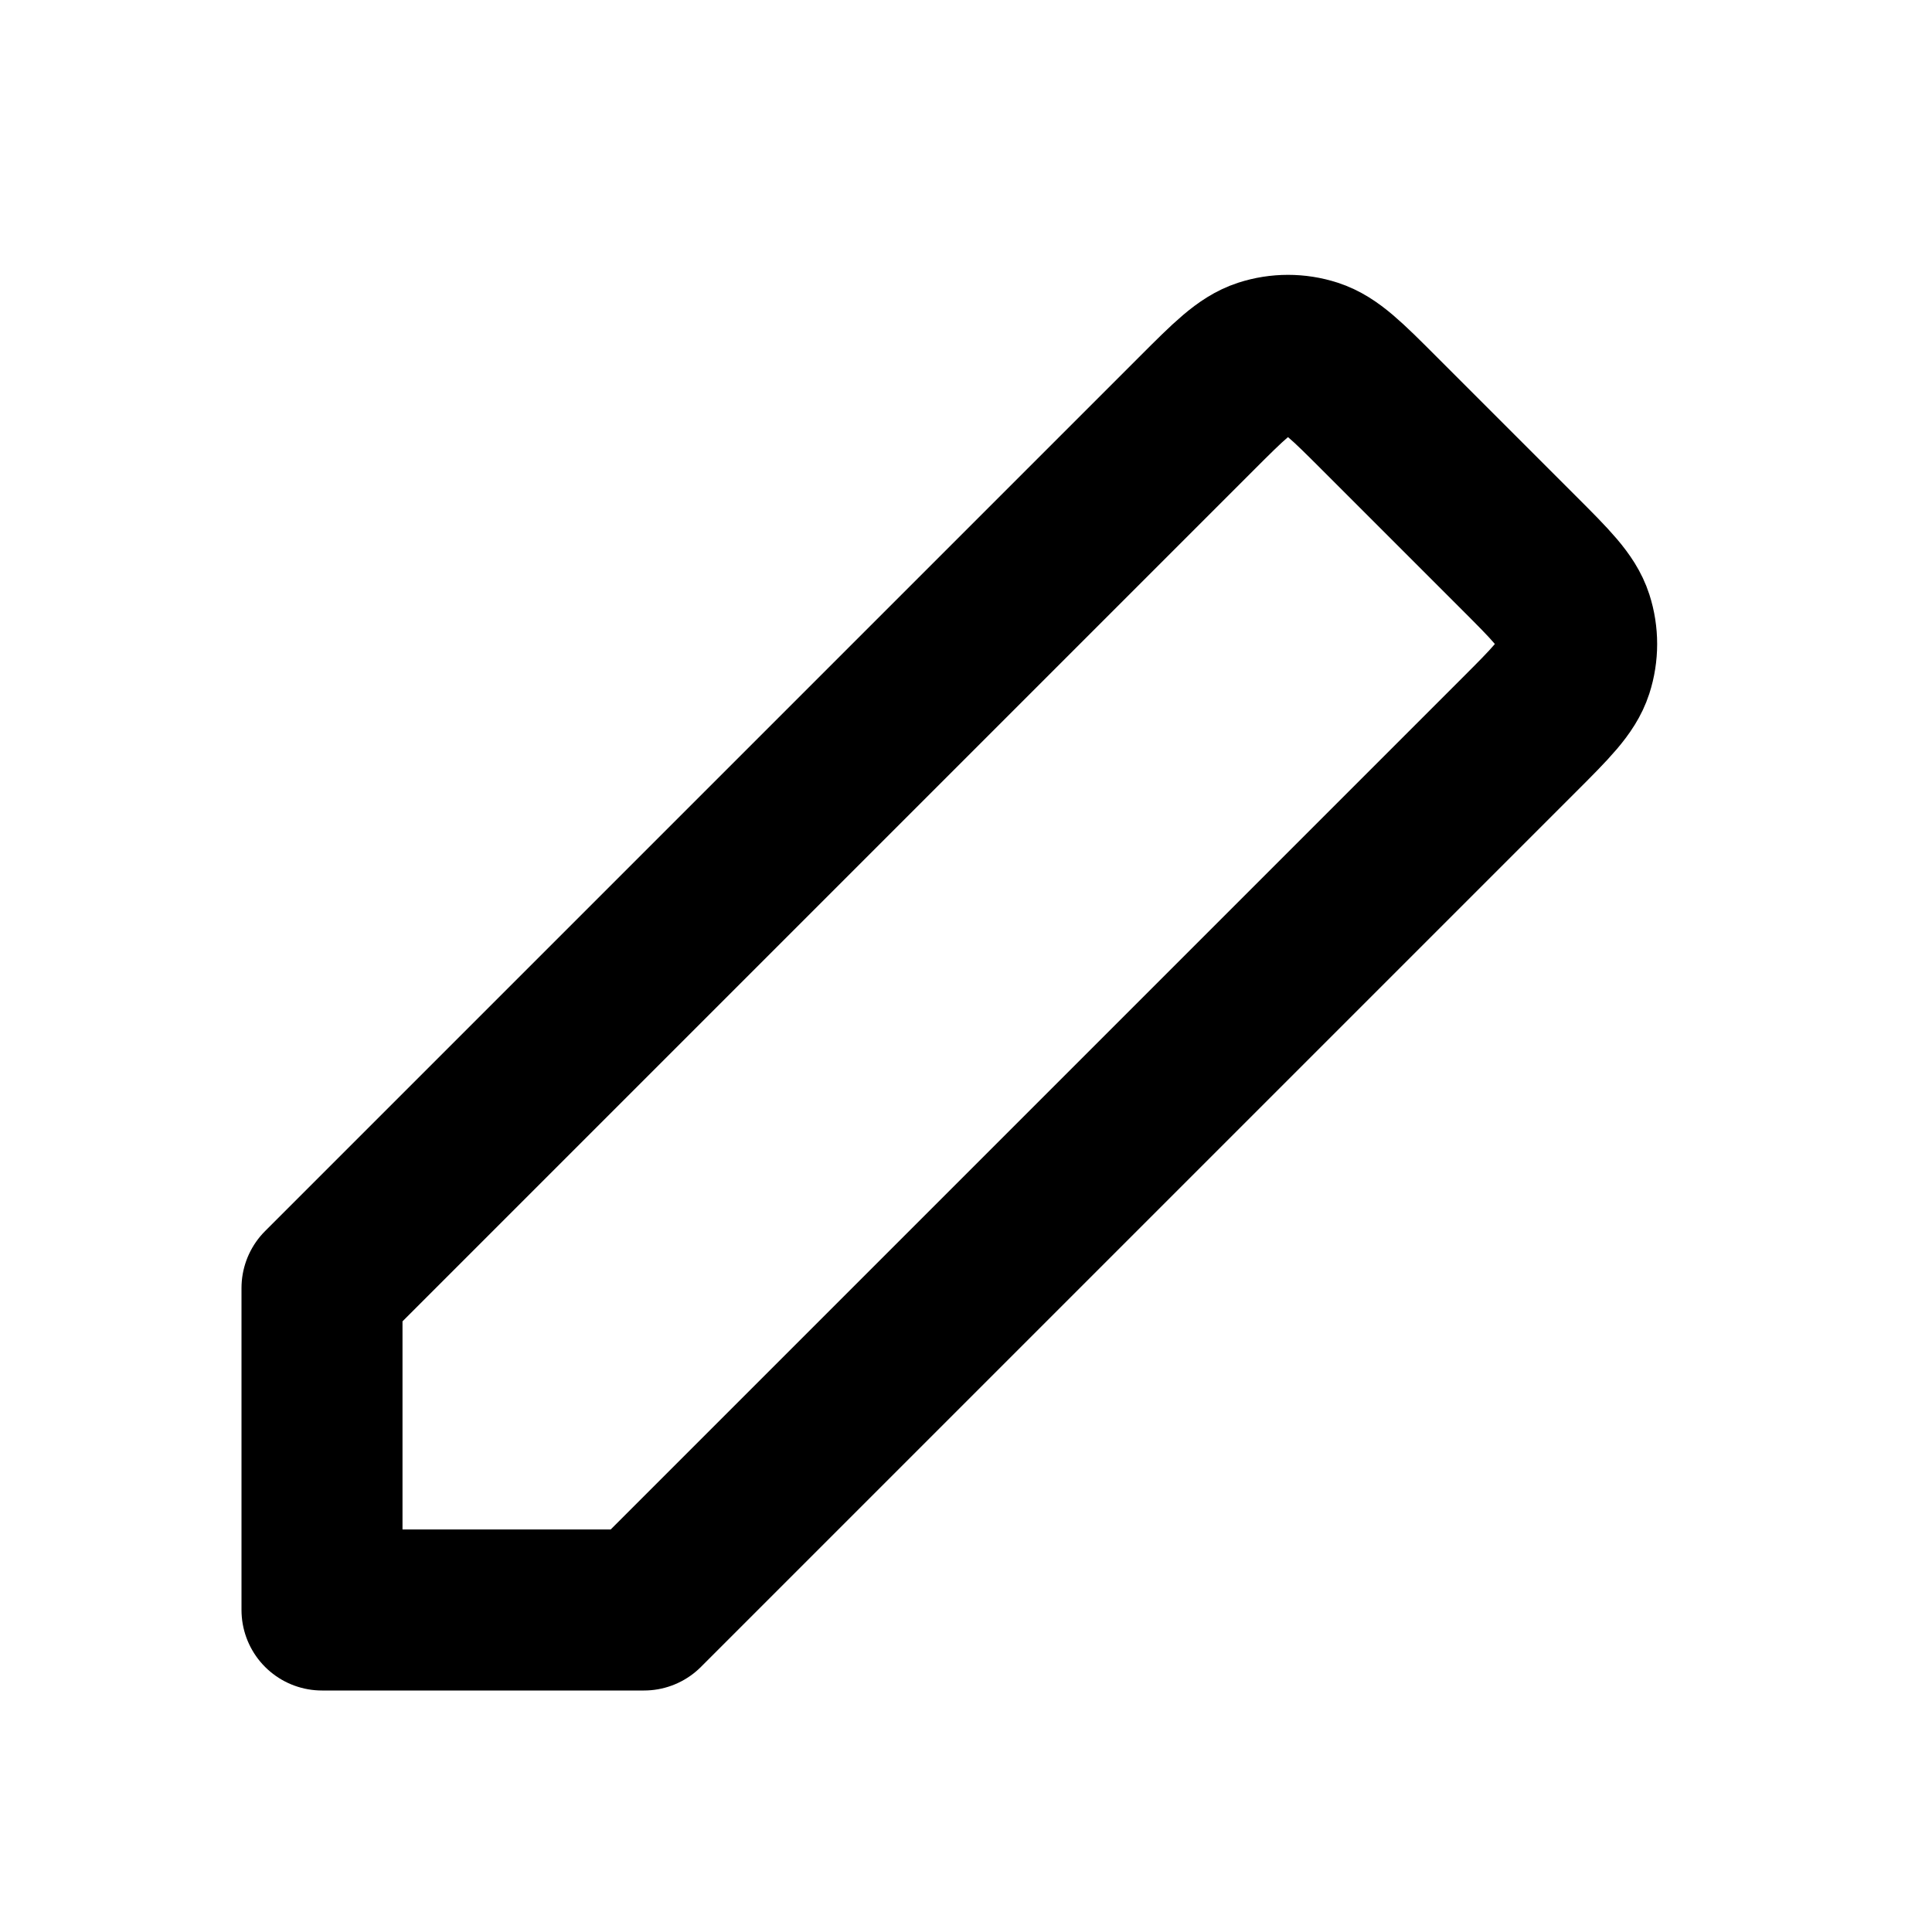
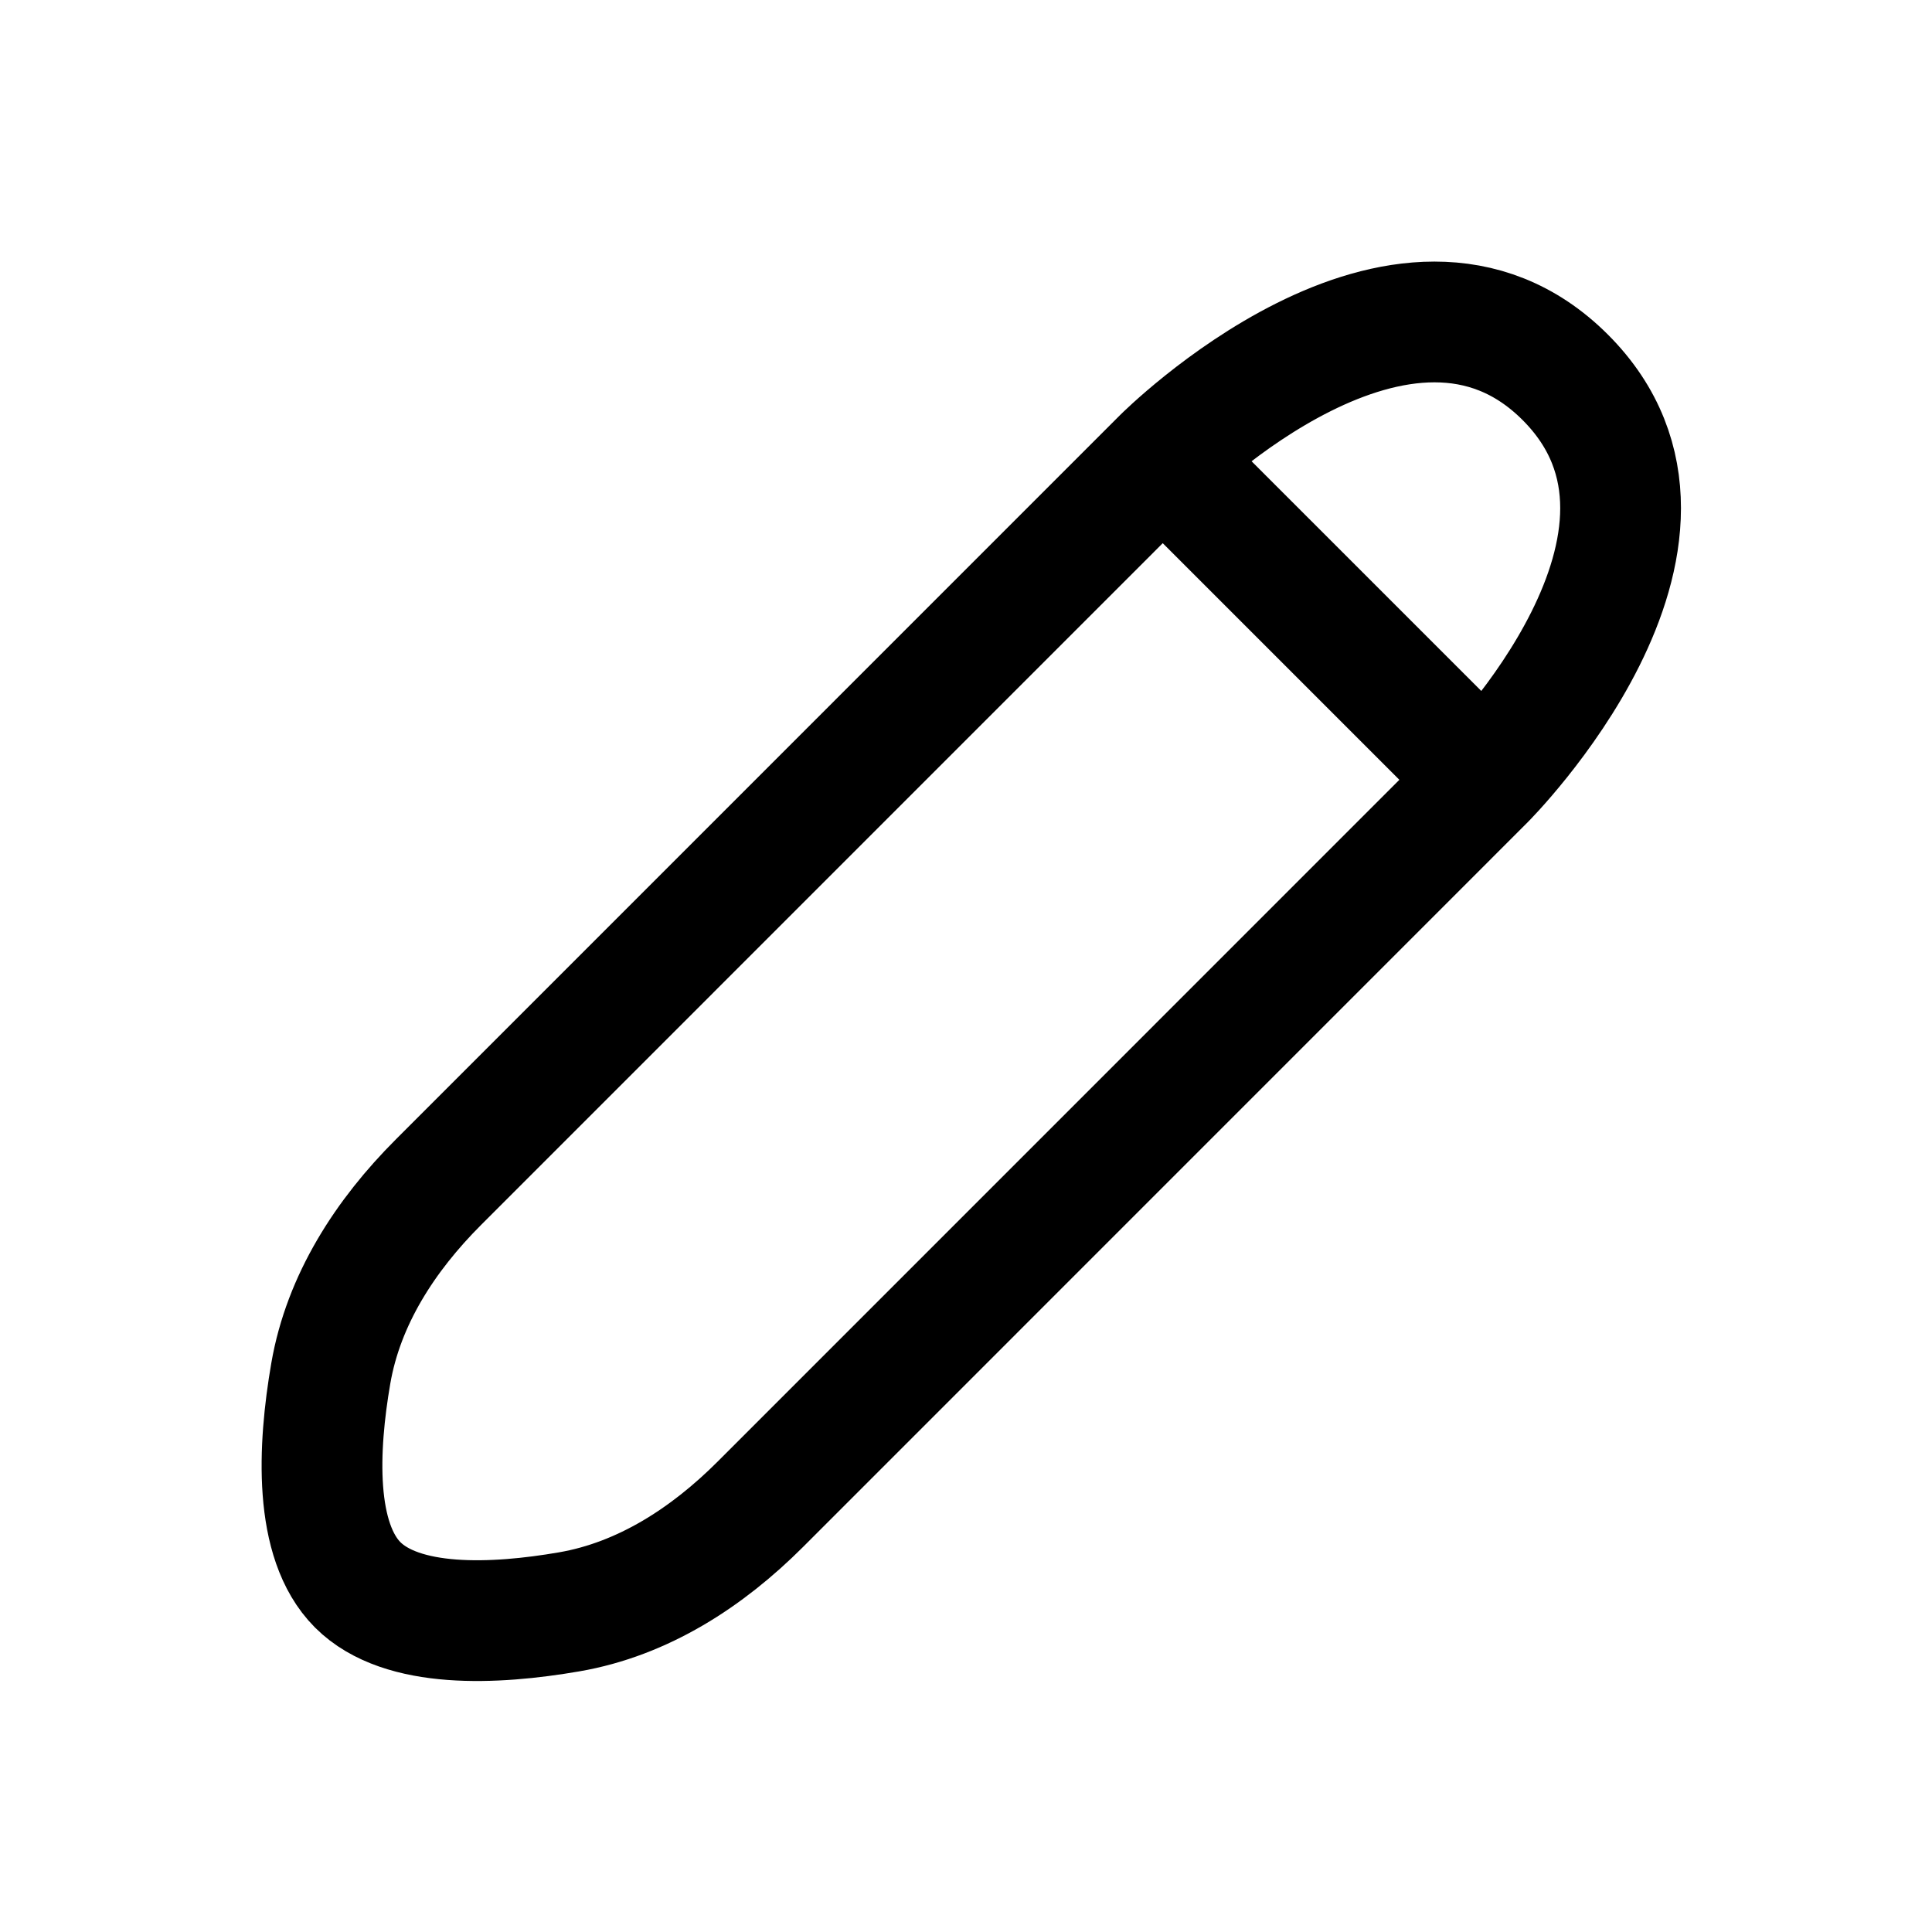
- <svg xmlns="http://www.w3.org/2000/svg" width="800px" height="800px" viewBox="0 0 24 24" fill="none">
-   <g id="Edit / Edit_Pencil_02">
-     <path id="Vector" d="M4 16V20L8 20L18.869 9.131L18.869 9.131C19.265 8.735 19.463 8.537 19.537 8.309C19.602 8.108 19.602 7.892 19.537 7.691C19.463 7.463 19.265 7.265 18.869 6.869L17.129 5.129C16.735 4.735 16.537 4.537 16.309 4.463C16.108 4.398 15.892 4.398 15.691 4.463C15.463 4.537 15.265 4.735 14.87 5.13L14.869 5.131L4 16Z" stroke="#000000" stroke-width="2" stroke-linecap="round" stroke-linejoin="round" />
+ <svg xmlns="http://www.w3.org/2000/svg" viewBox="0 0 24 24" fill="none">
+   <g id="SVGRepo_bgCarrier" stroke-width="0" />
+   <g id="SVGRepo_tracerCarrier" stroke-linecap="round" stroke-linejoin="round" />
+   <g id="SVGRepo_iconCarrier">
+     <path d="M14.444 5.687L5.446 14.686C4.787 15.345 4.267 16.144 4.109 17.062C3.949 17.989 3.896 19.139 4.444 19.688C4.993 20.236 6.143 20.183 7.07 20.023C7.988 19.865 8.787 19.345 9.446 18.686L18.444 9.687M14.444 5.687C14.444 5.687 17.444 2.687 19.444 4.687C21.444 6.687 18.444 9.687 18.444 9.687M14.444 5.687L18.444 9.687" stroke="#000000" stroke-width="1.5" stroke-linecap="round" stroke-linejoin="round" />
  </g>
</svg>
